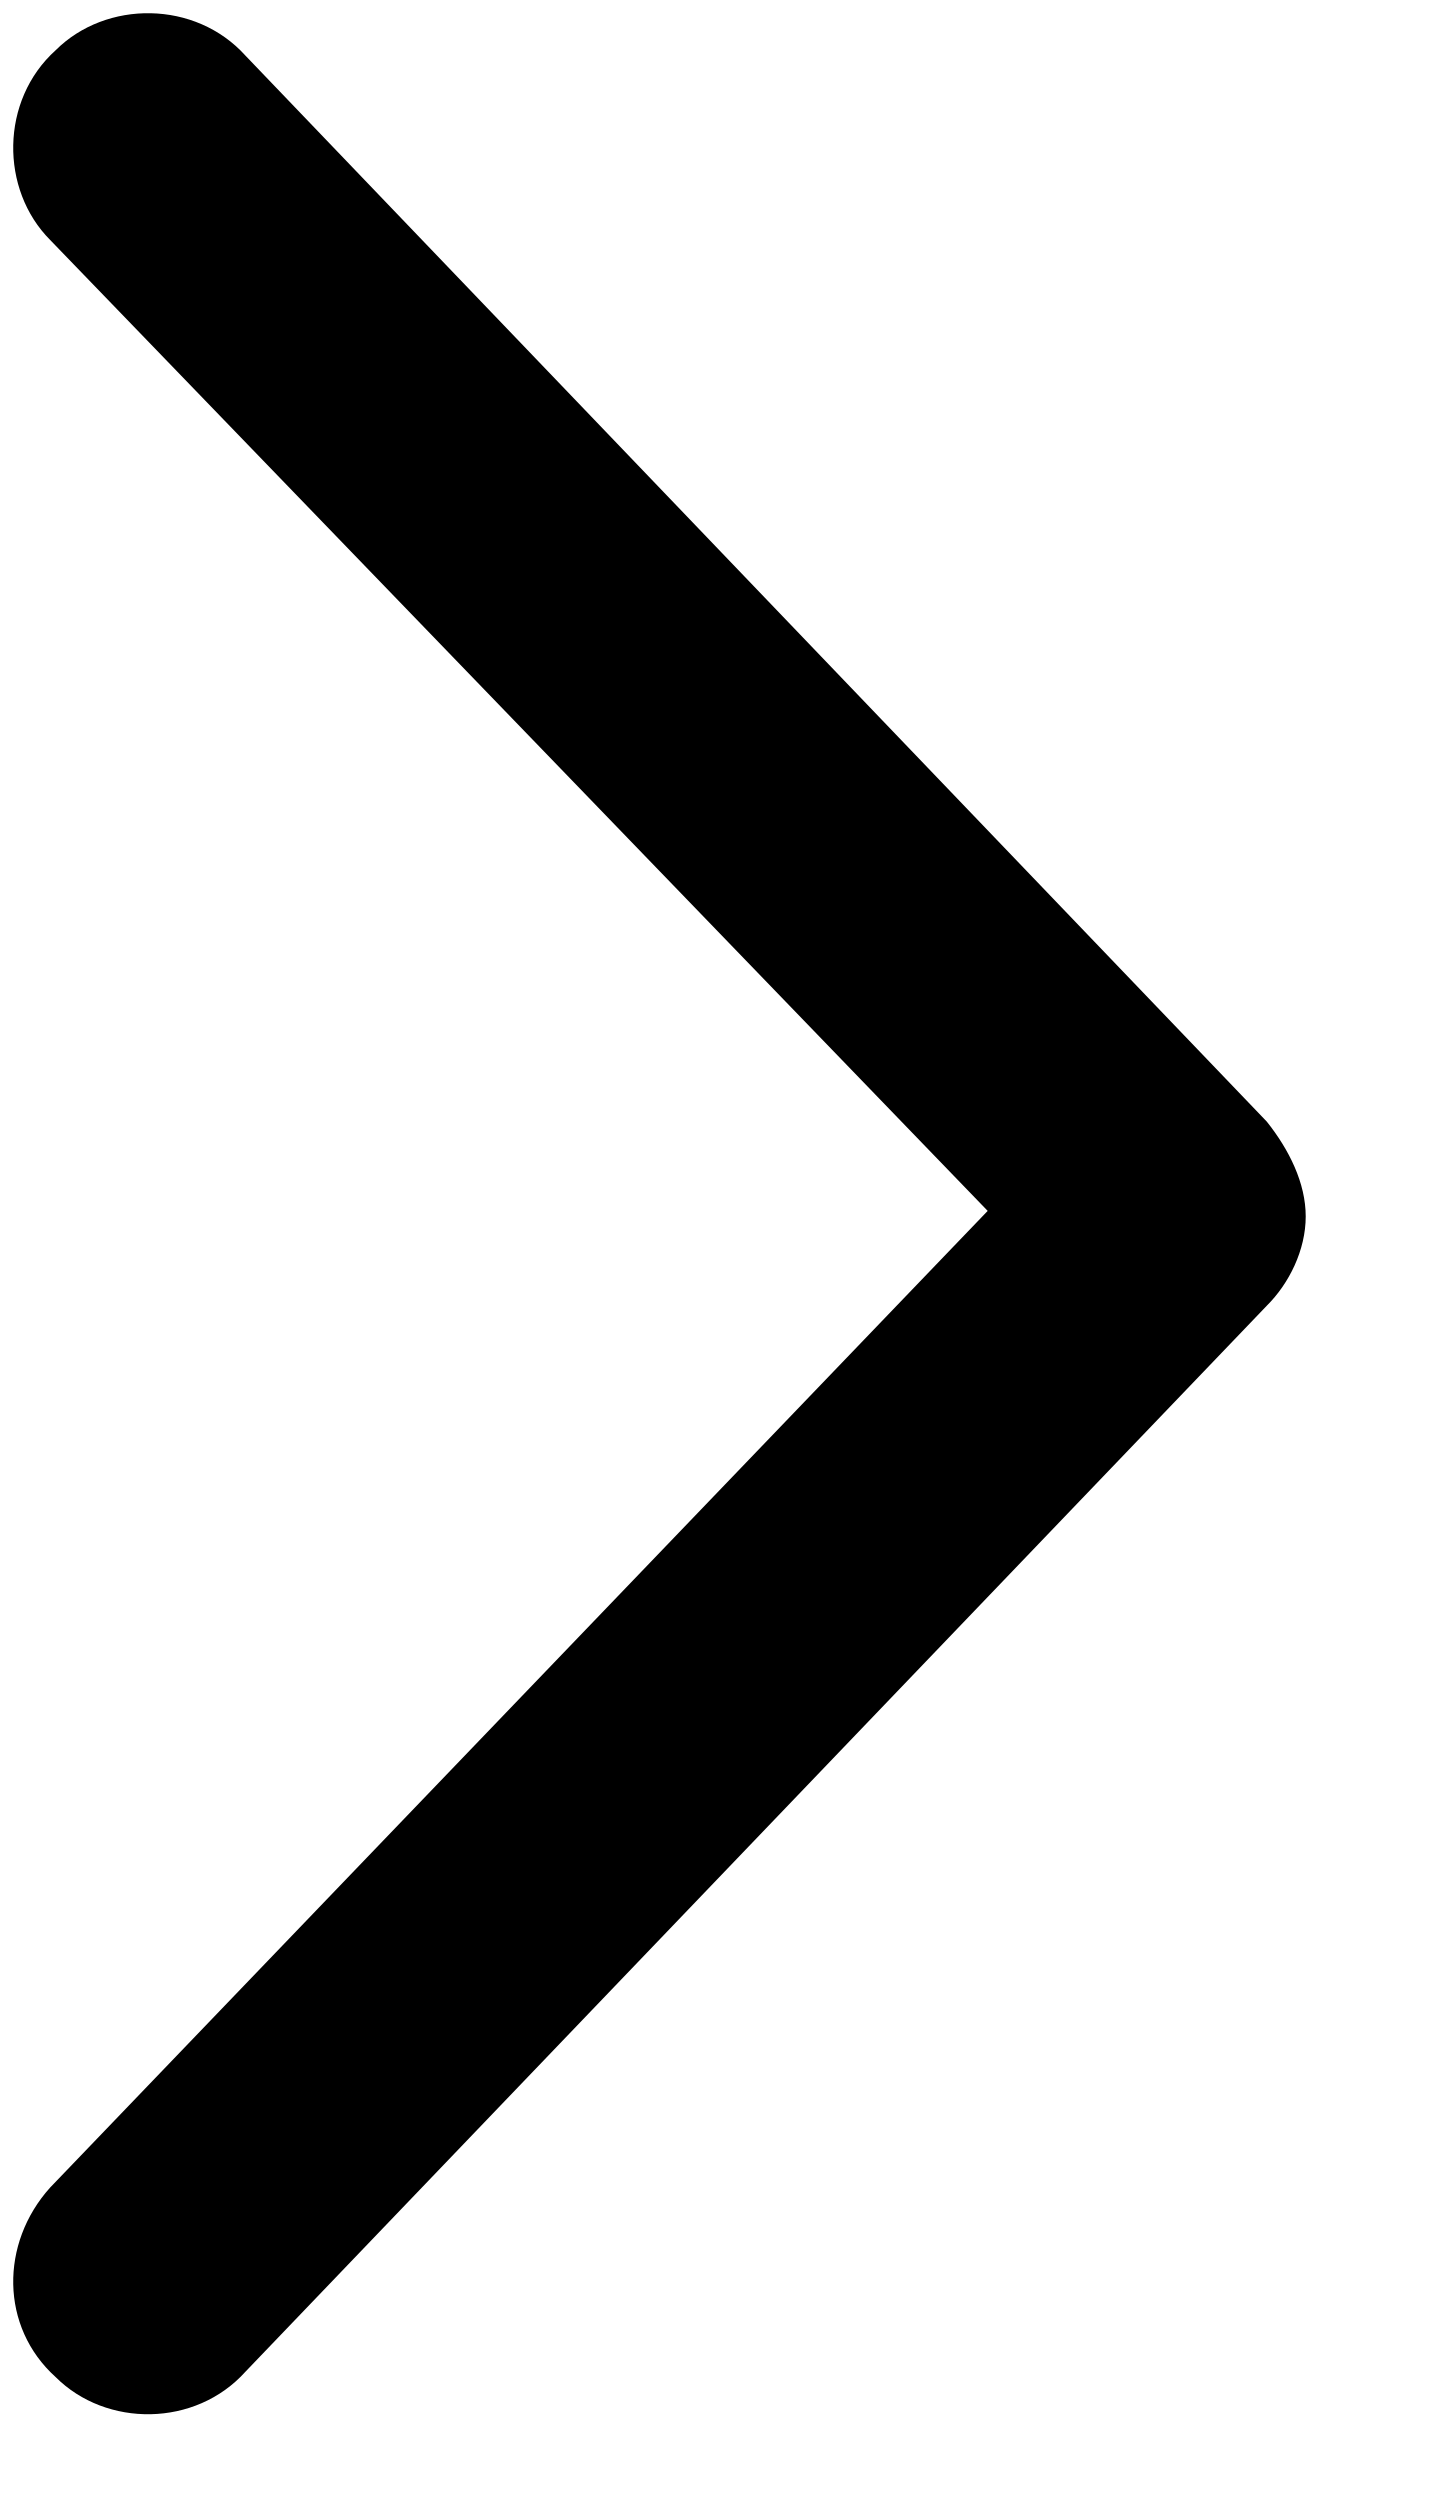
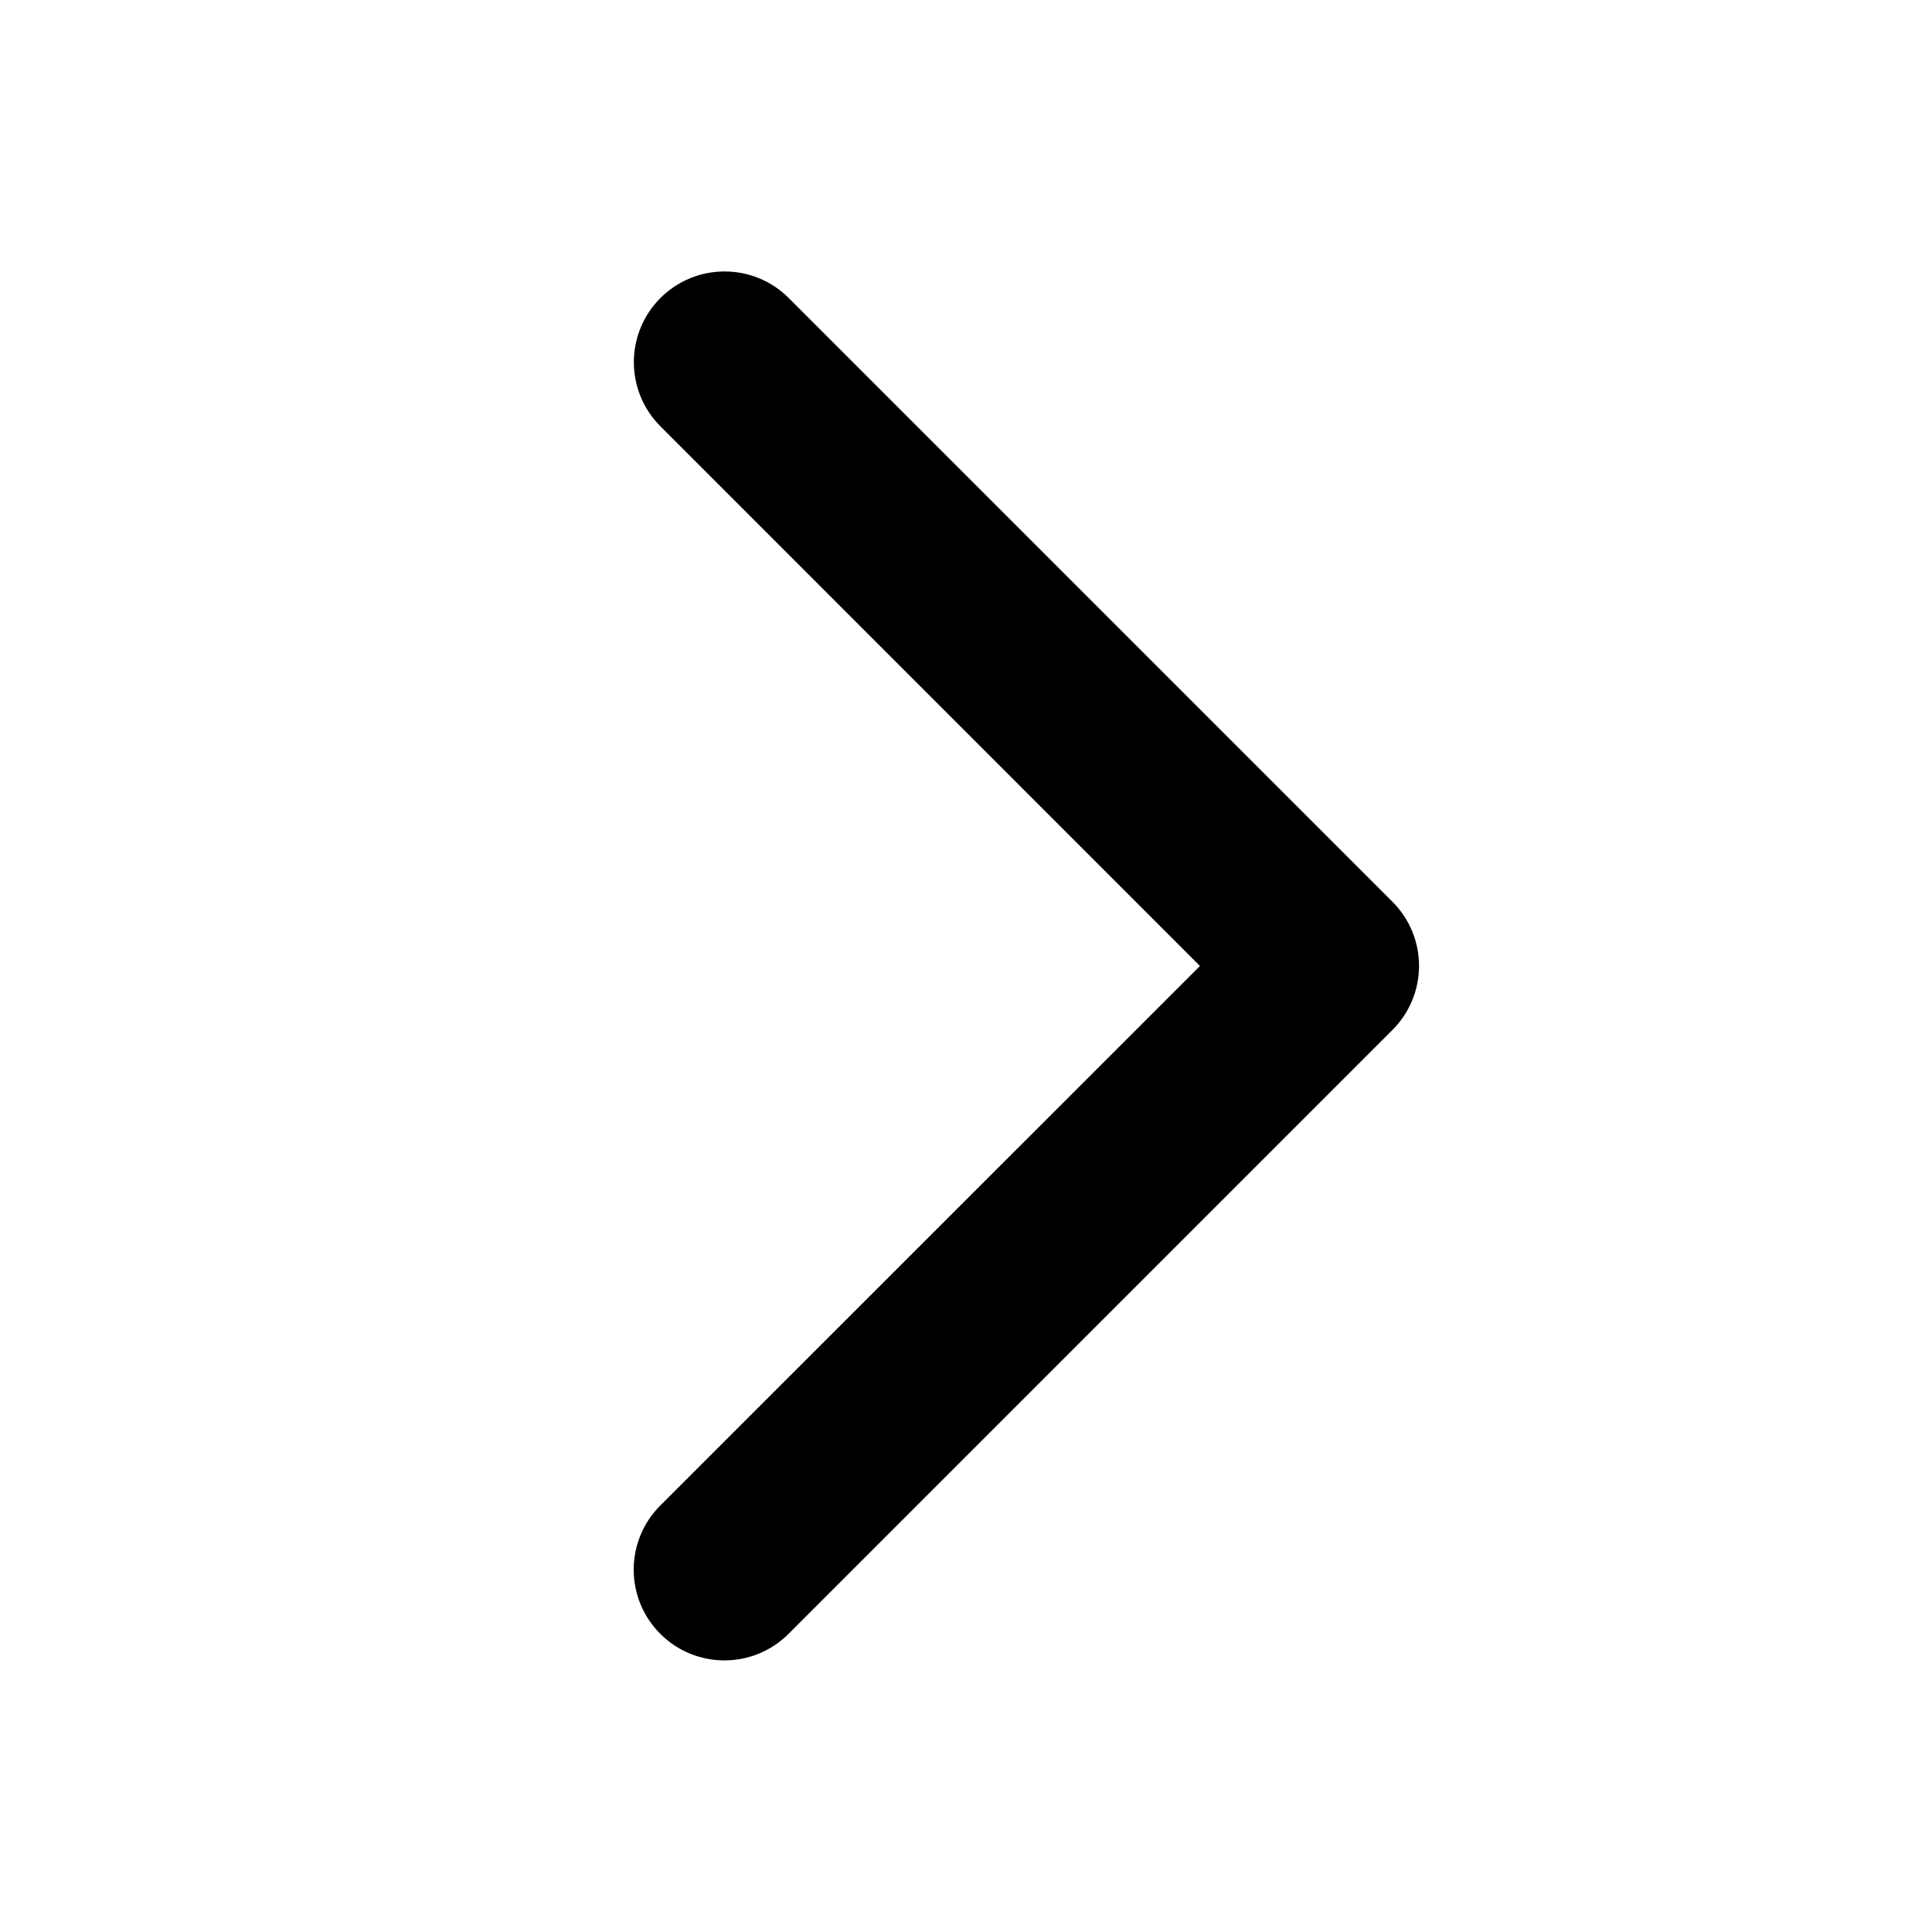
- <svg xmlns="http://www.w3.org/2000/svg" viewBox="0 0 8 14" fill="none">
-   <path d="M1.375 0.312L7.094 6.281C7.219 6.438 7.312 6.625 7.312 6.812C7.312 7 7.219 7.188 7.094 7.312L1.375 13.281C1.094 13.594 0.594 13.594 0.312 13.312C0 13.031 0 12.562 0.281 12.25L5.531 6.781L0.281 1.344C0 1.062 0 0.562 0.312 0.281C0.594 0 1.094 0 1.375 0.312Z" fill="currentColor" />
+ <svg xmlns="http://www.w3.org/2000/svg" viewBox="0 0 256 256" fill="currentColor">
+   <path d="M184.49,136.49l-80,80a12,12,0,0,1-17-17L159,128,87.51,56.49a12,12,0,1,1,17-17l80,80A12,12,0,0,1,184.49,136.49Z" />
</svg>
